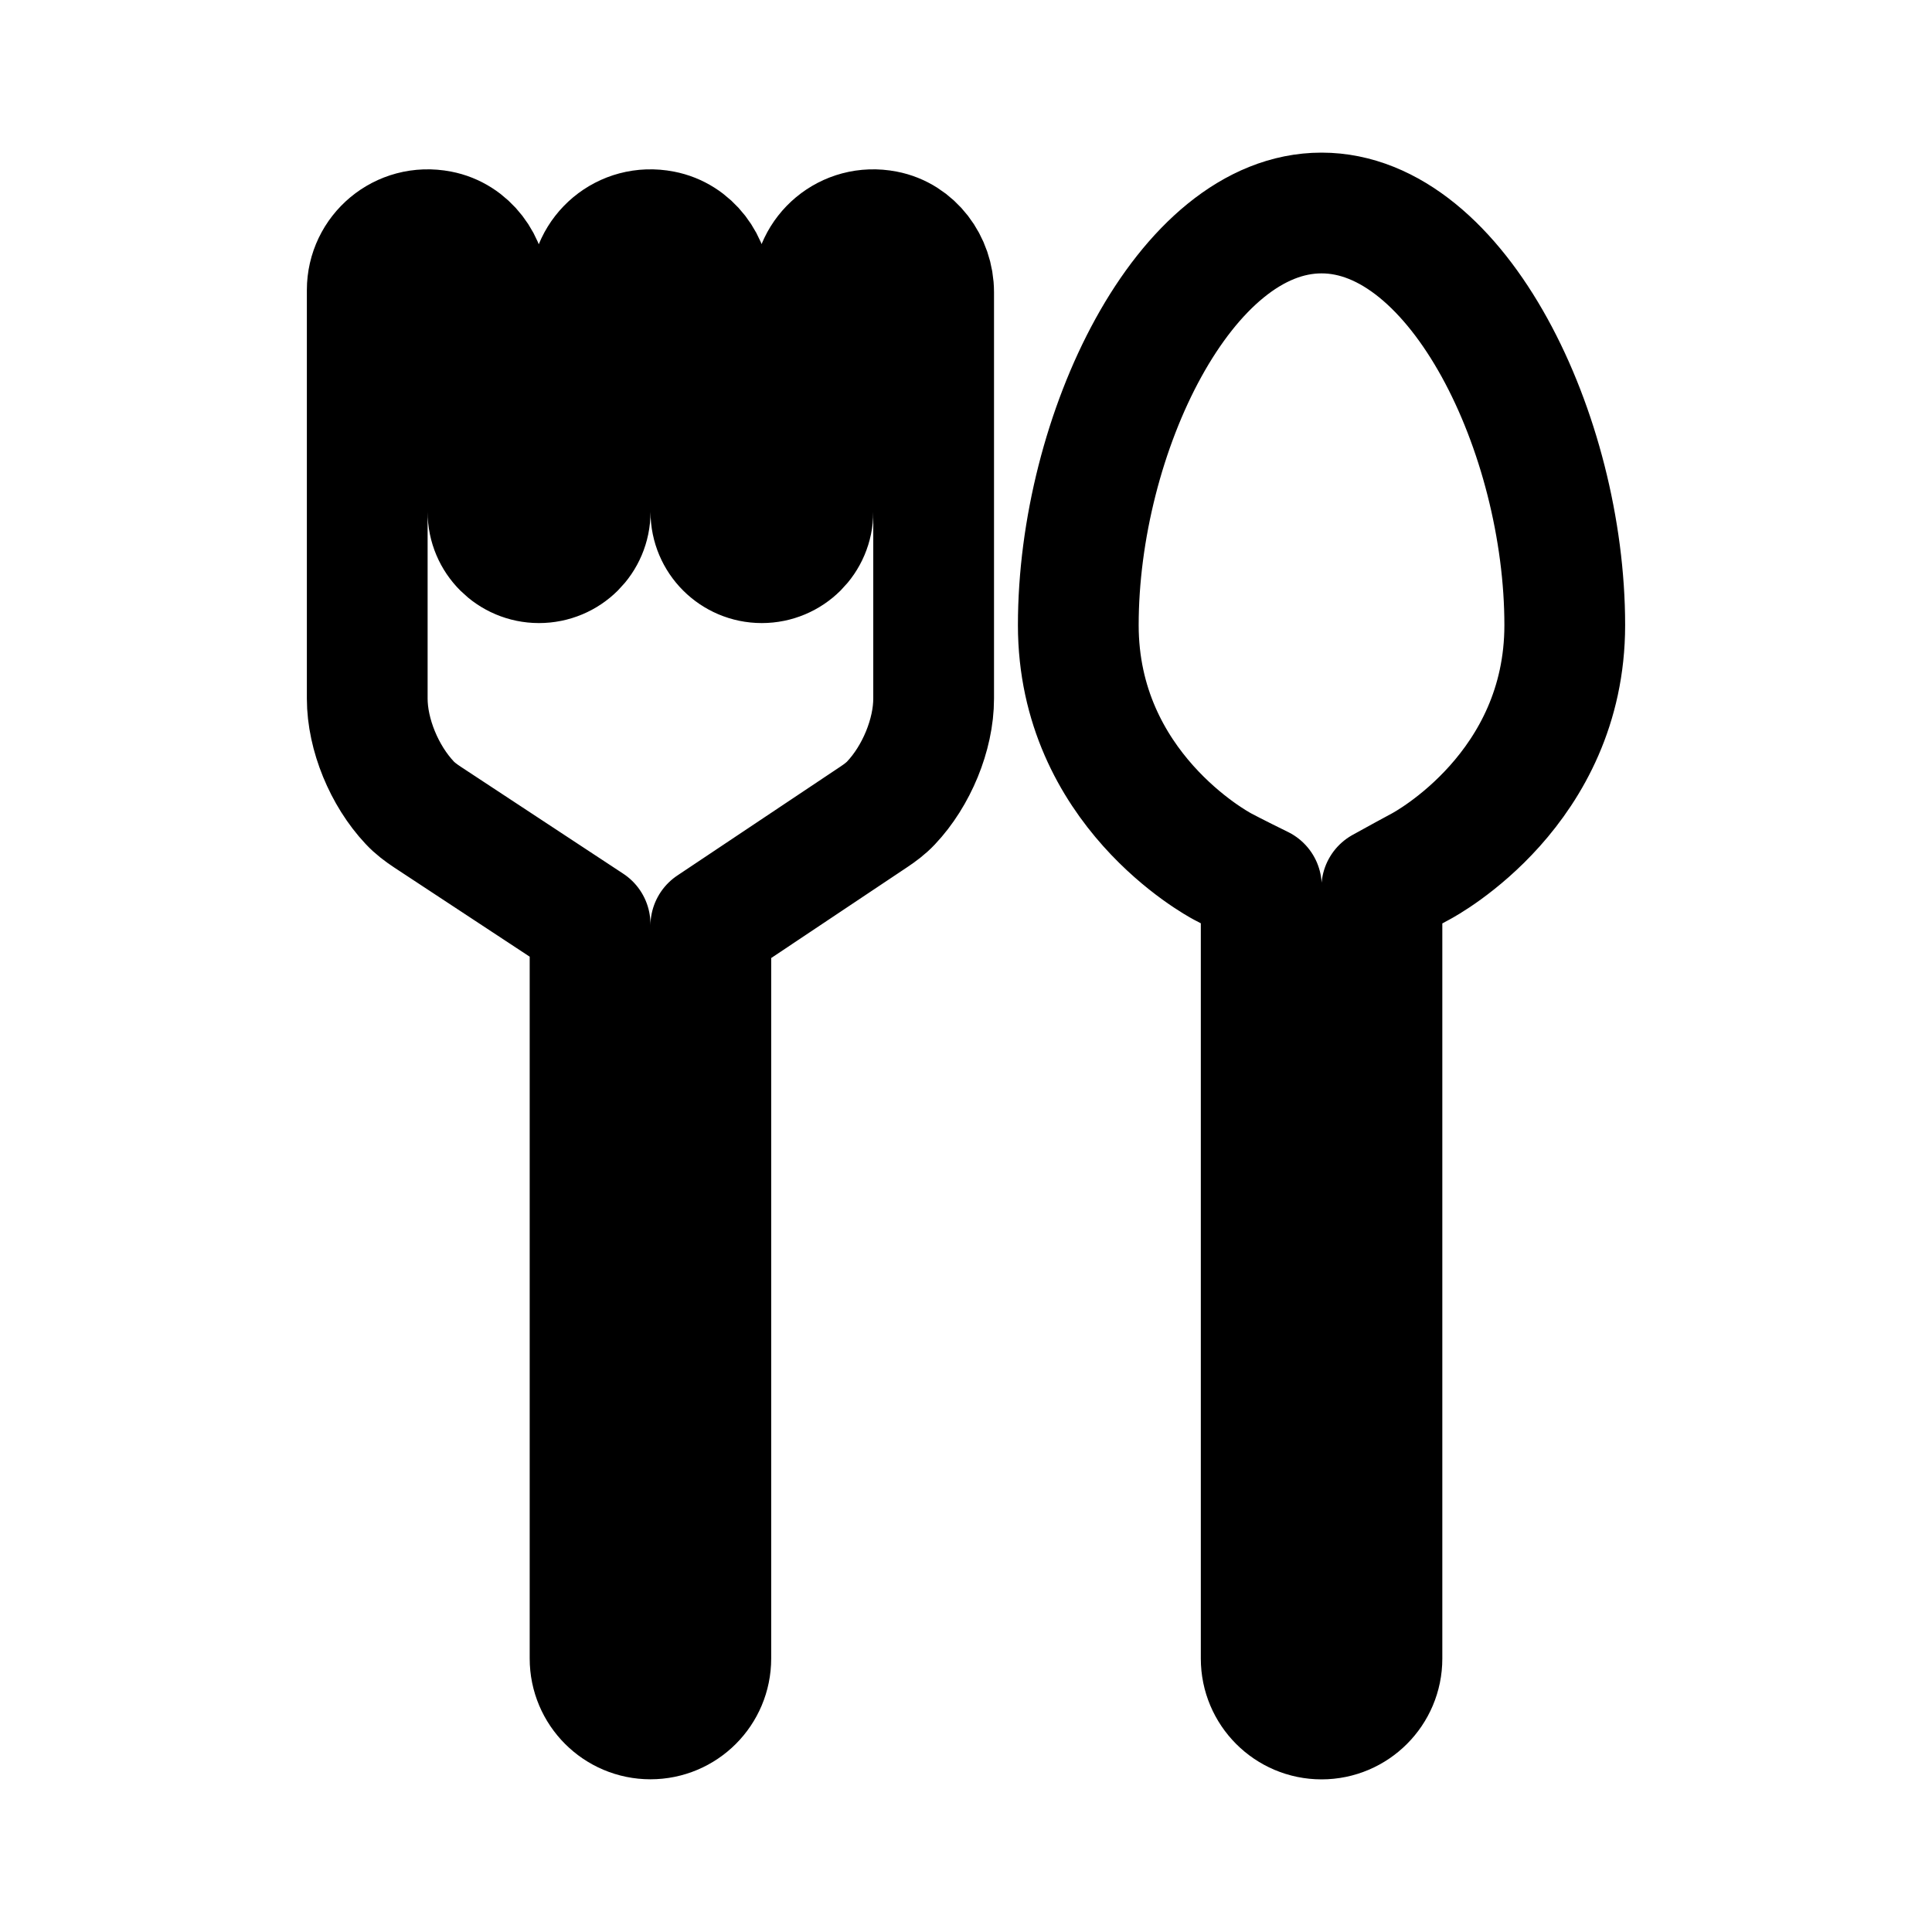
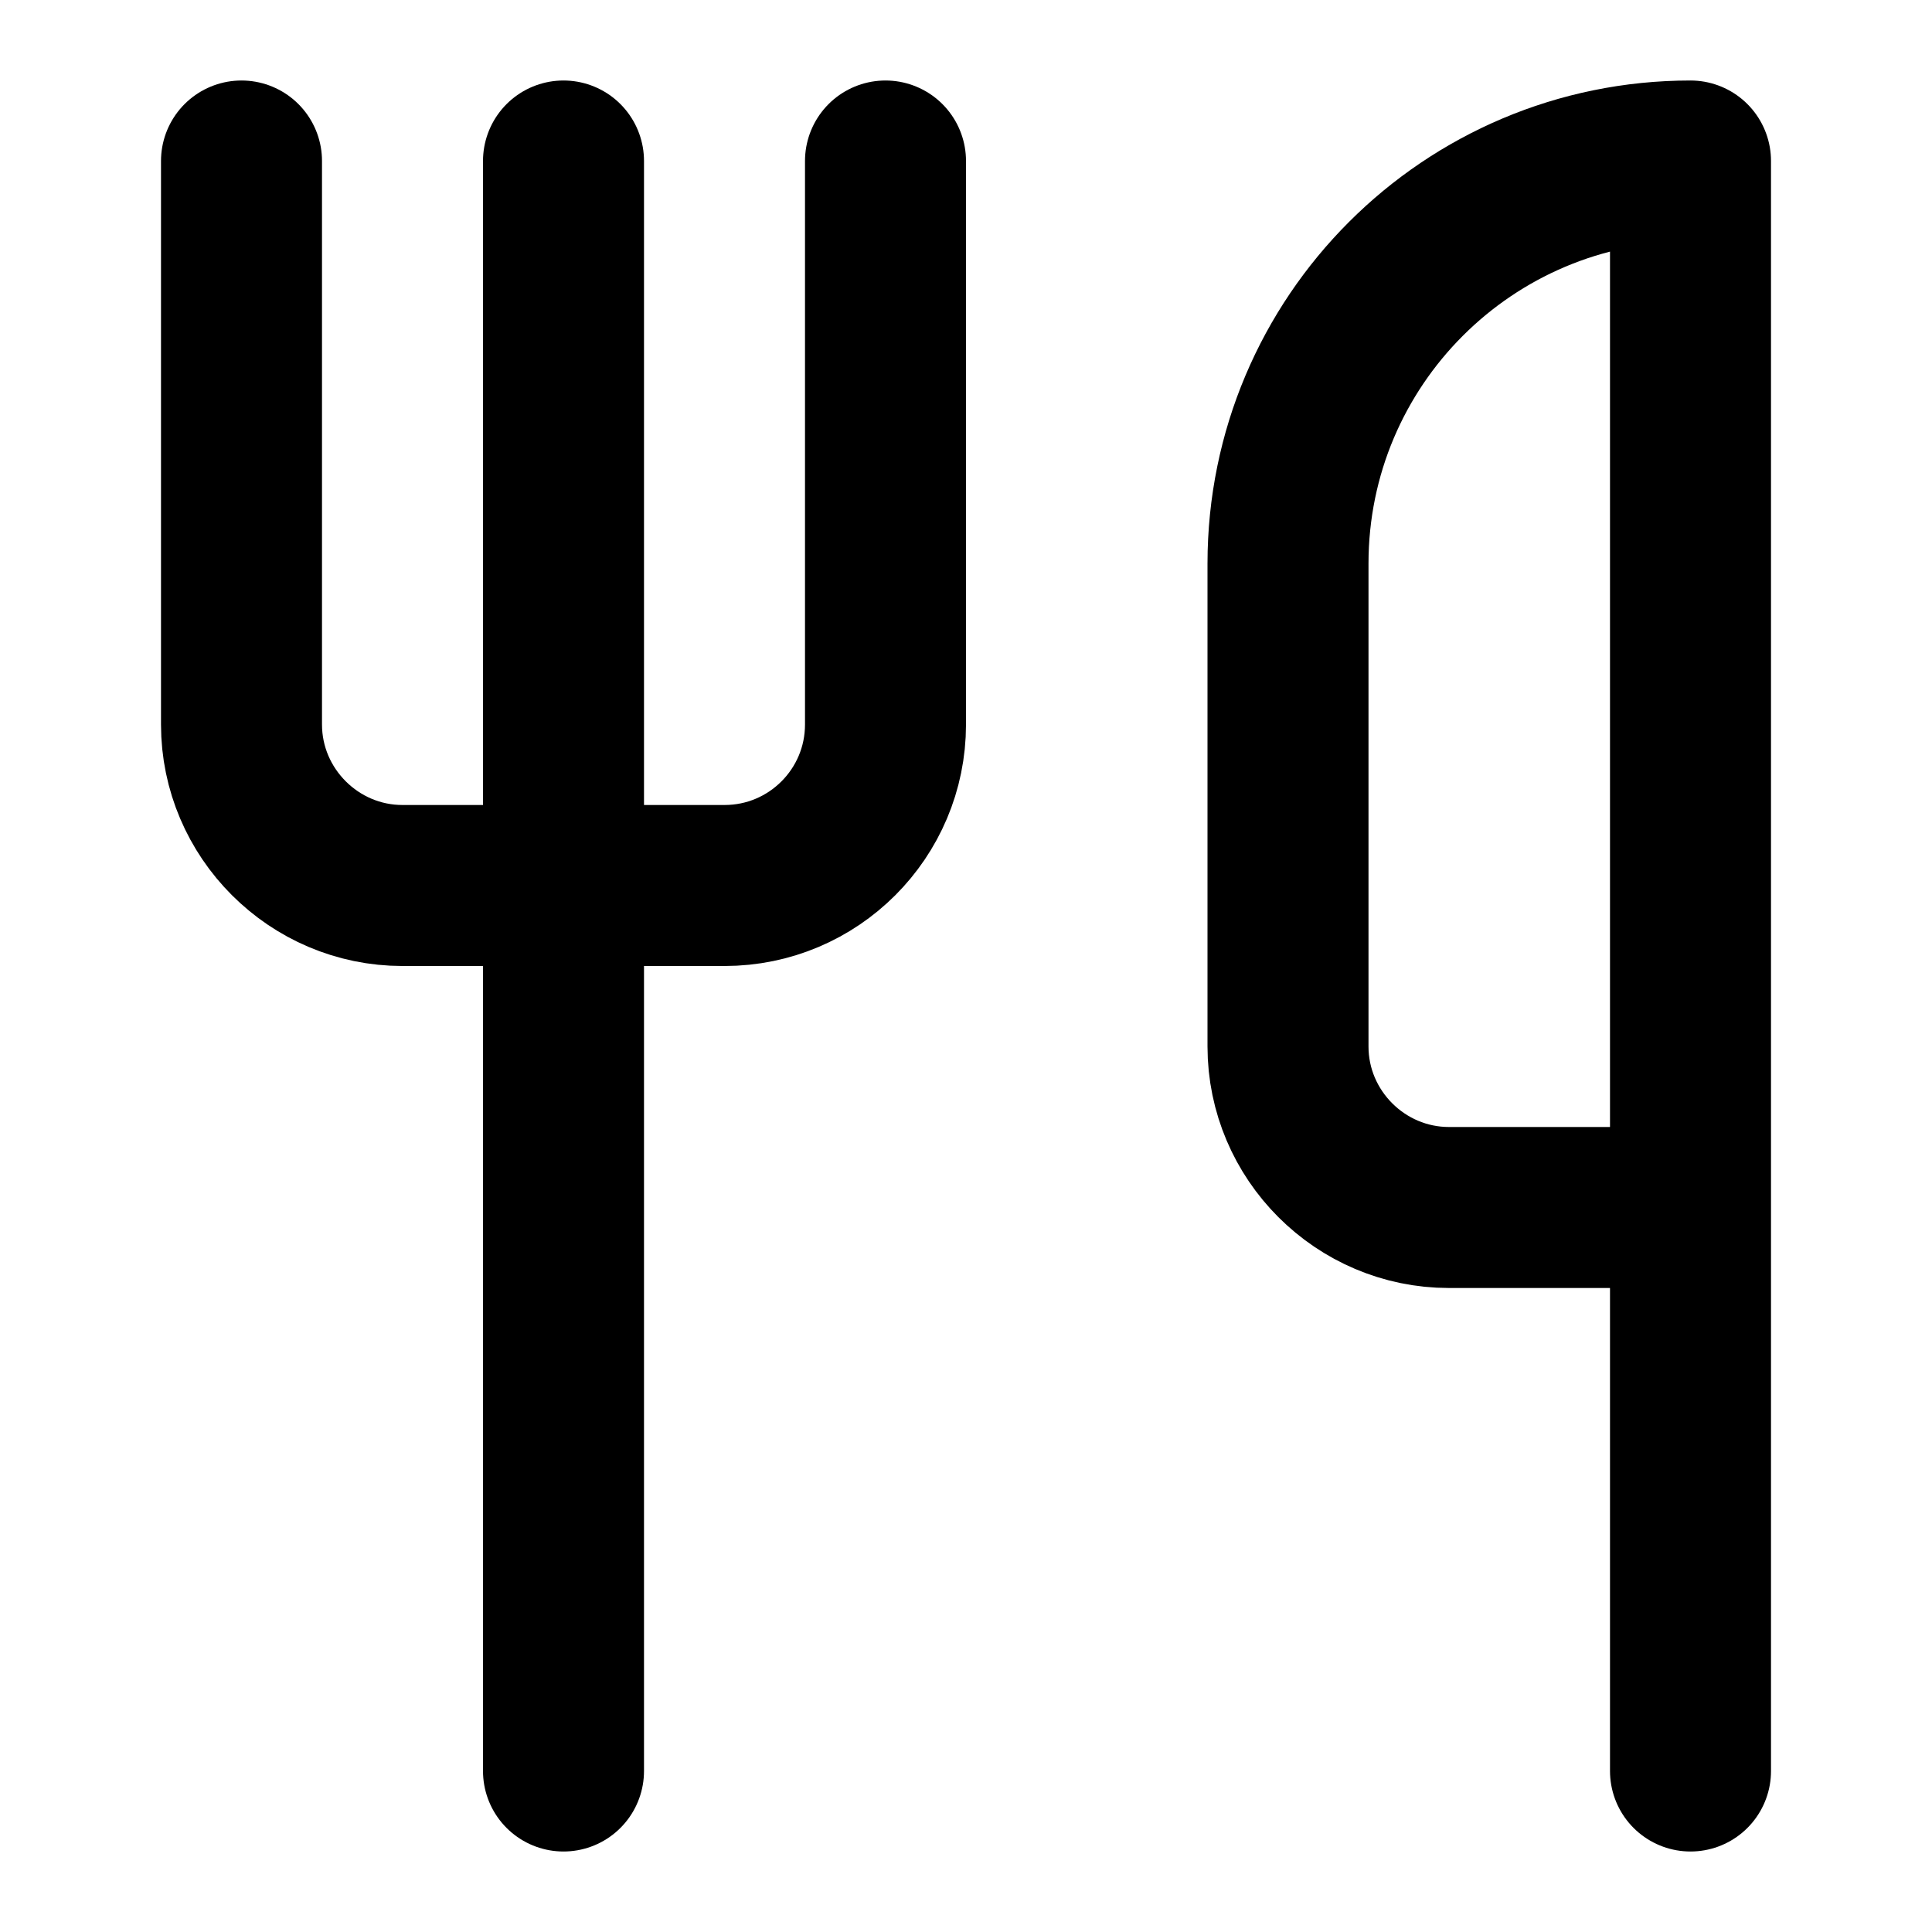
- <svg xmlns="http://www.w3.org/2000/svg" width="24" height="24" viewBox="0 0 24 24" fill="none">
-   <path fill-rule="evenodd" clip-rule="evenodd" d="M16.417 2.646C18.119 2.646 19.438 5.399 19.438 7.766C19.438 9.795 17.719 10.726 17.646 10.765C17.548 10.816 17.337 10.934 17.165 11.028C17.166 11.034 17.167 11.037 17.167 11.041V20.604C17.167 21.017 16.831 21.354 16.417 21.354C16.002 21.354 15.667 21.017 15.667 20.604V11.041C15.667 11.03 15.669 11.02 15.669 11.008L15.463 10.906C15.357 10.852 15.252 10.8 15.188 10.765C15.115 10.726 13.395 9.795 13.395 7.766C13.395 5.399 14.714 2.646 16.417 2.646ZM10.997 2.868C11.352 2.936 11.598 3.268 11.598 3.631V8.678C11.598 9.126 11.385 9.64 11.068 9.975C11.005 10.042 10.931 10.097 10.853 10.149L8.83 11.5V20.603C8.83 21.017 8.495 21.353 8.08 21.353C7.666 21.353 7.33 21.017 7.33 20.603V11.48L5.311 10.151C5.231 10.098 5.154 10.041 5.089 9.971C4.774 9.636 4.562 9.124 4.562 8.678V3.603C4.562 3.14 4.982 2.775 5.462 2.868C5.817 2.936 6.062 3.268 6.062 3.631V6.358C6.062 6.707 6.346 6.99 6.695 6.99C7.048 6.99 7.331 6.707 7.331 6.358V3.603C7.331 3.14 7.75 2.775 8.229 2.868C8.586 2.936 8.831 3.268 8.831 3.631V6.358C8.831 6.707 9.114 6.99 9.463 6.99C9.814 6.99 10.098 6.707 10.098 6.358V3.603C10.098 3.14 10.518 2.775 10.997 2.868Z" fill="none" stroke="currentColor" stroke-width="1.5" stroke-linecap="round" stroke-linejoin="round" />
+ <svg xmlns="http://www.w3.org/2000/svg" width="24" height="24" viewBox="0 0 24 24" fill="none" stroke="currentColor" stroke-width="2" stroke-linecap="round" stroke-linejoin="round" class="lucide lucide-utensils-icon lucide-utensils">
+   <path d="M3 2v7c0 1.1.9 2 2 2h4a2 2 0 0 0 2-2V2" />
+   <path d="M7 2v20" />
+   <path d="M21 15V2a5 5 0 0 0-5 5v6c0 1.1.9 2 2 2h3Zm0 0v7" />
</svg>
